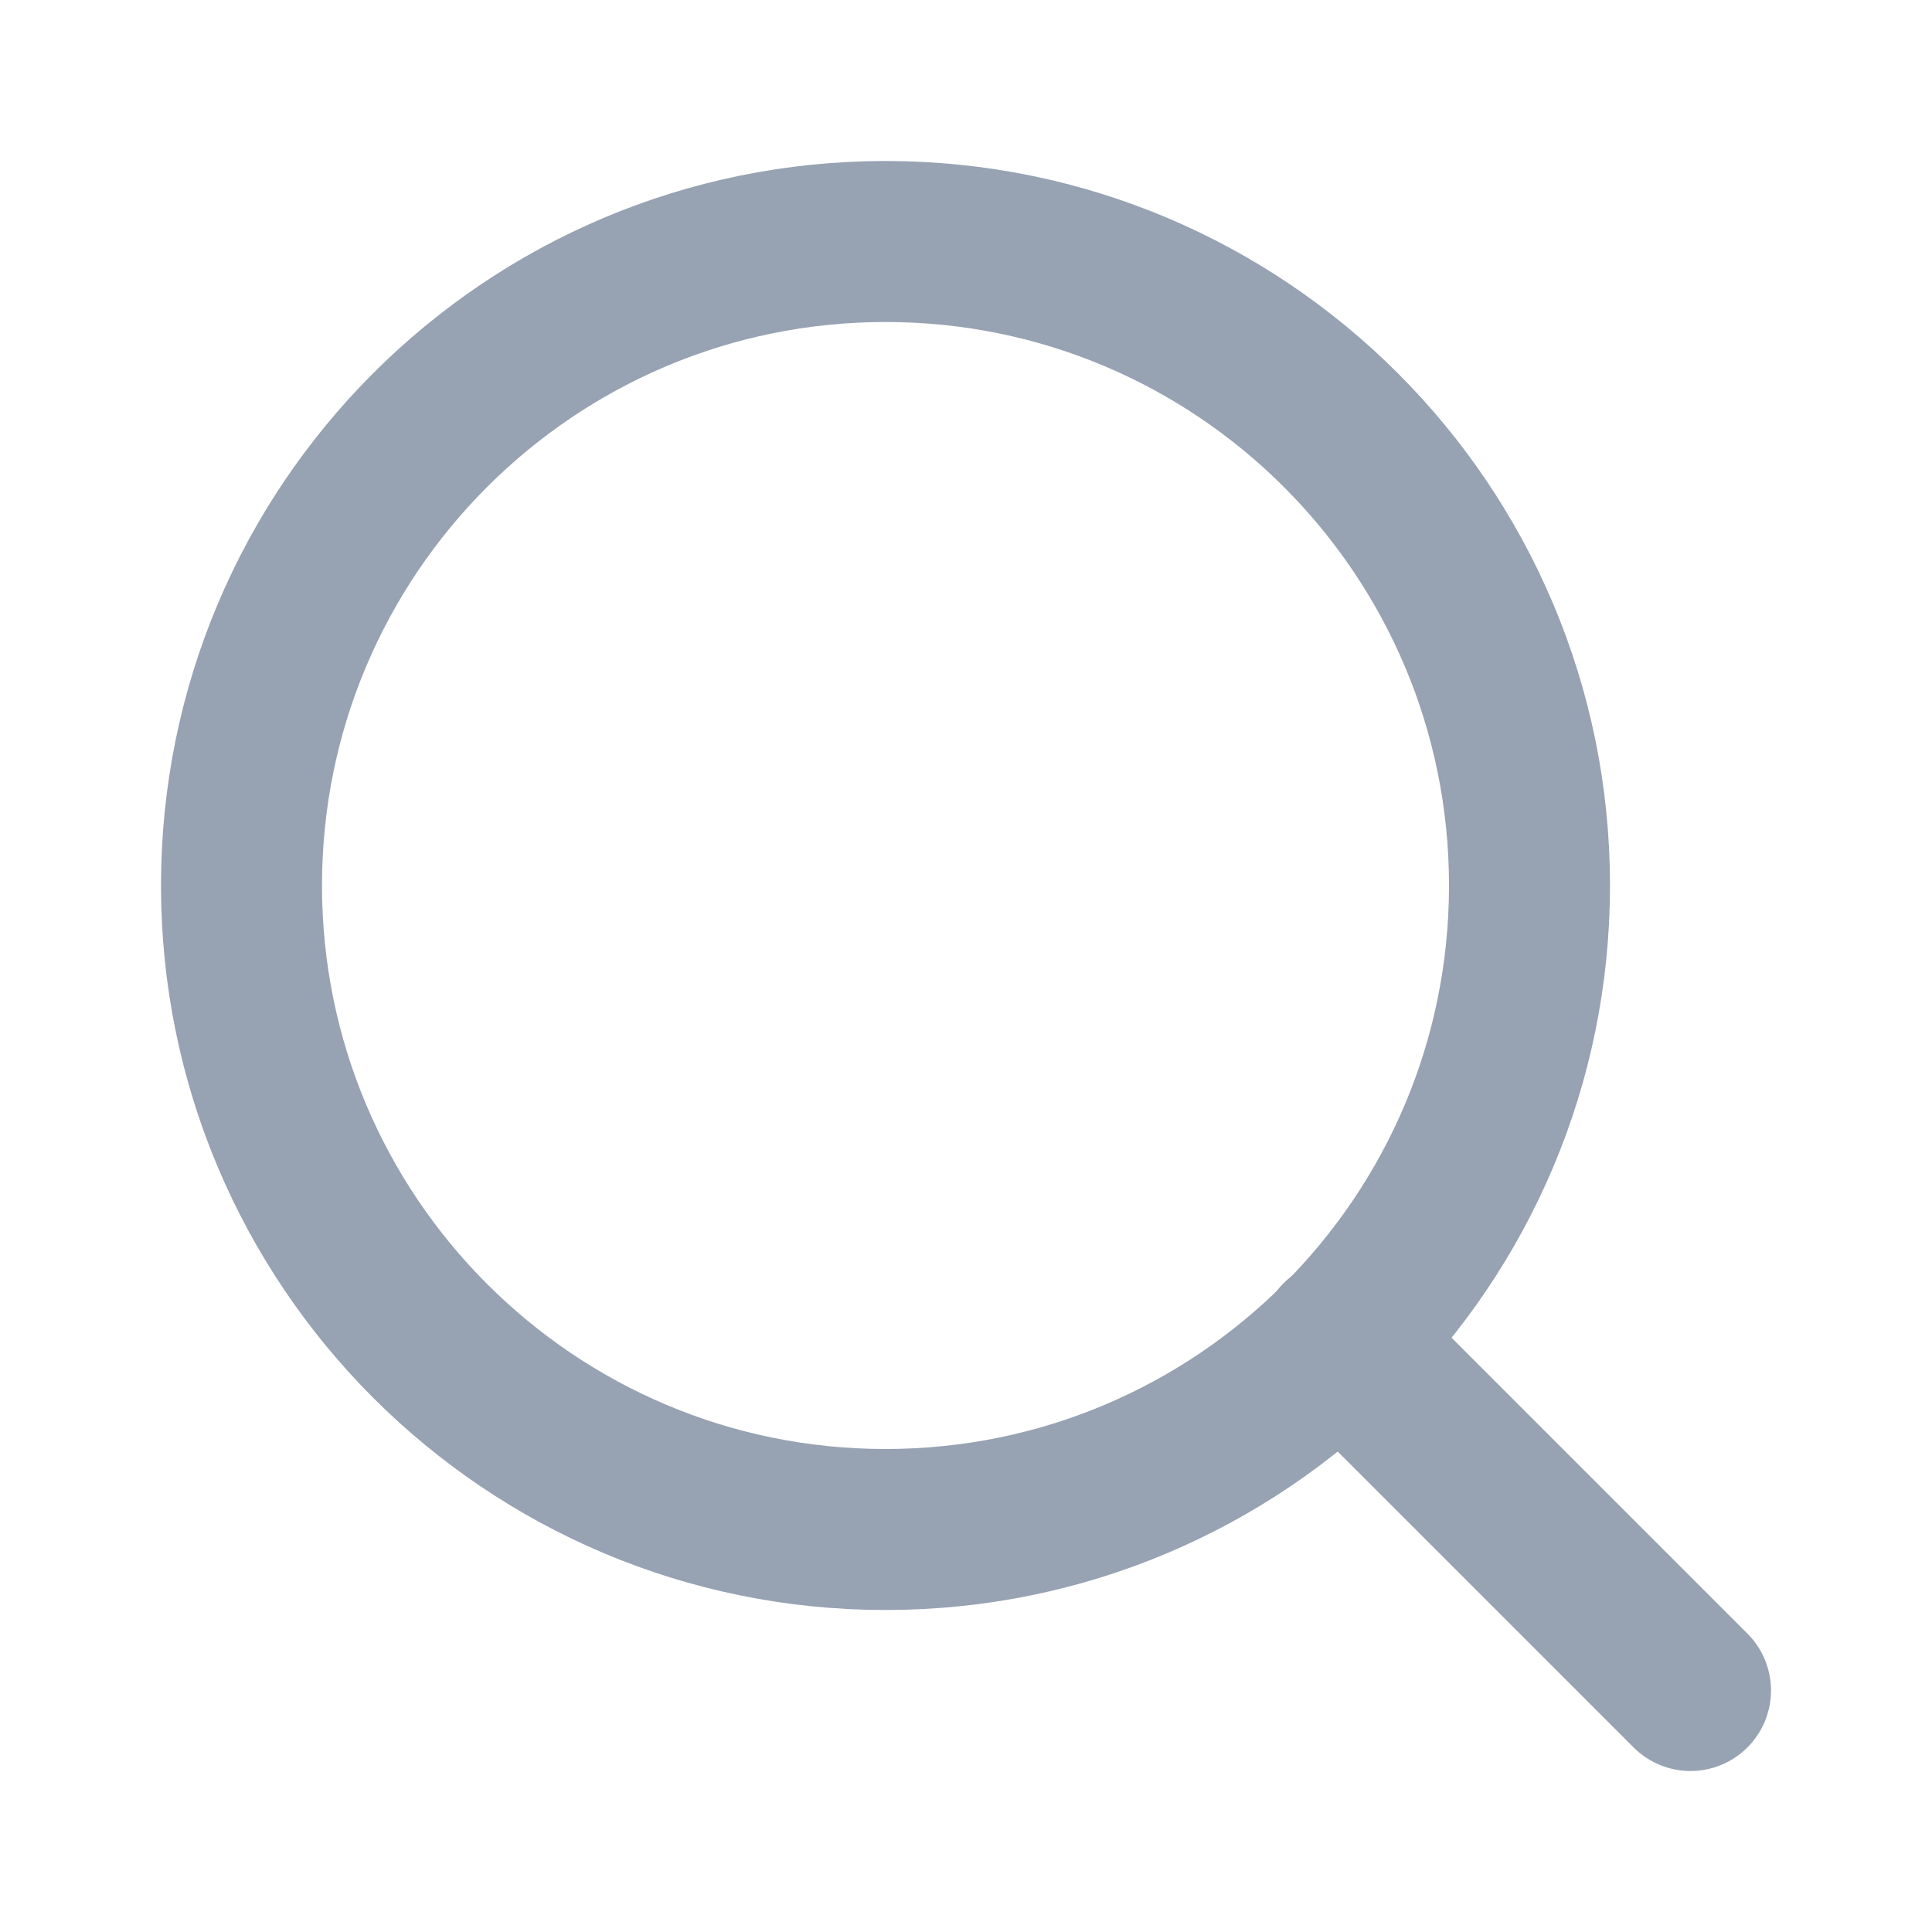
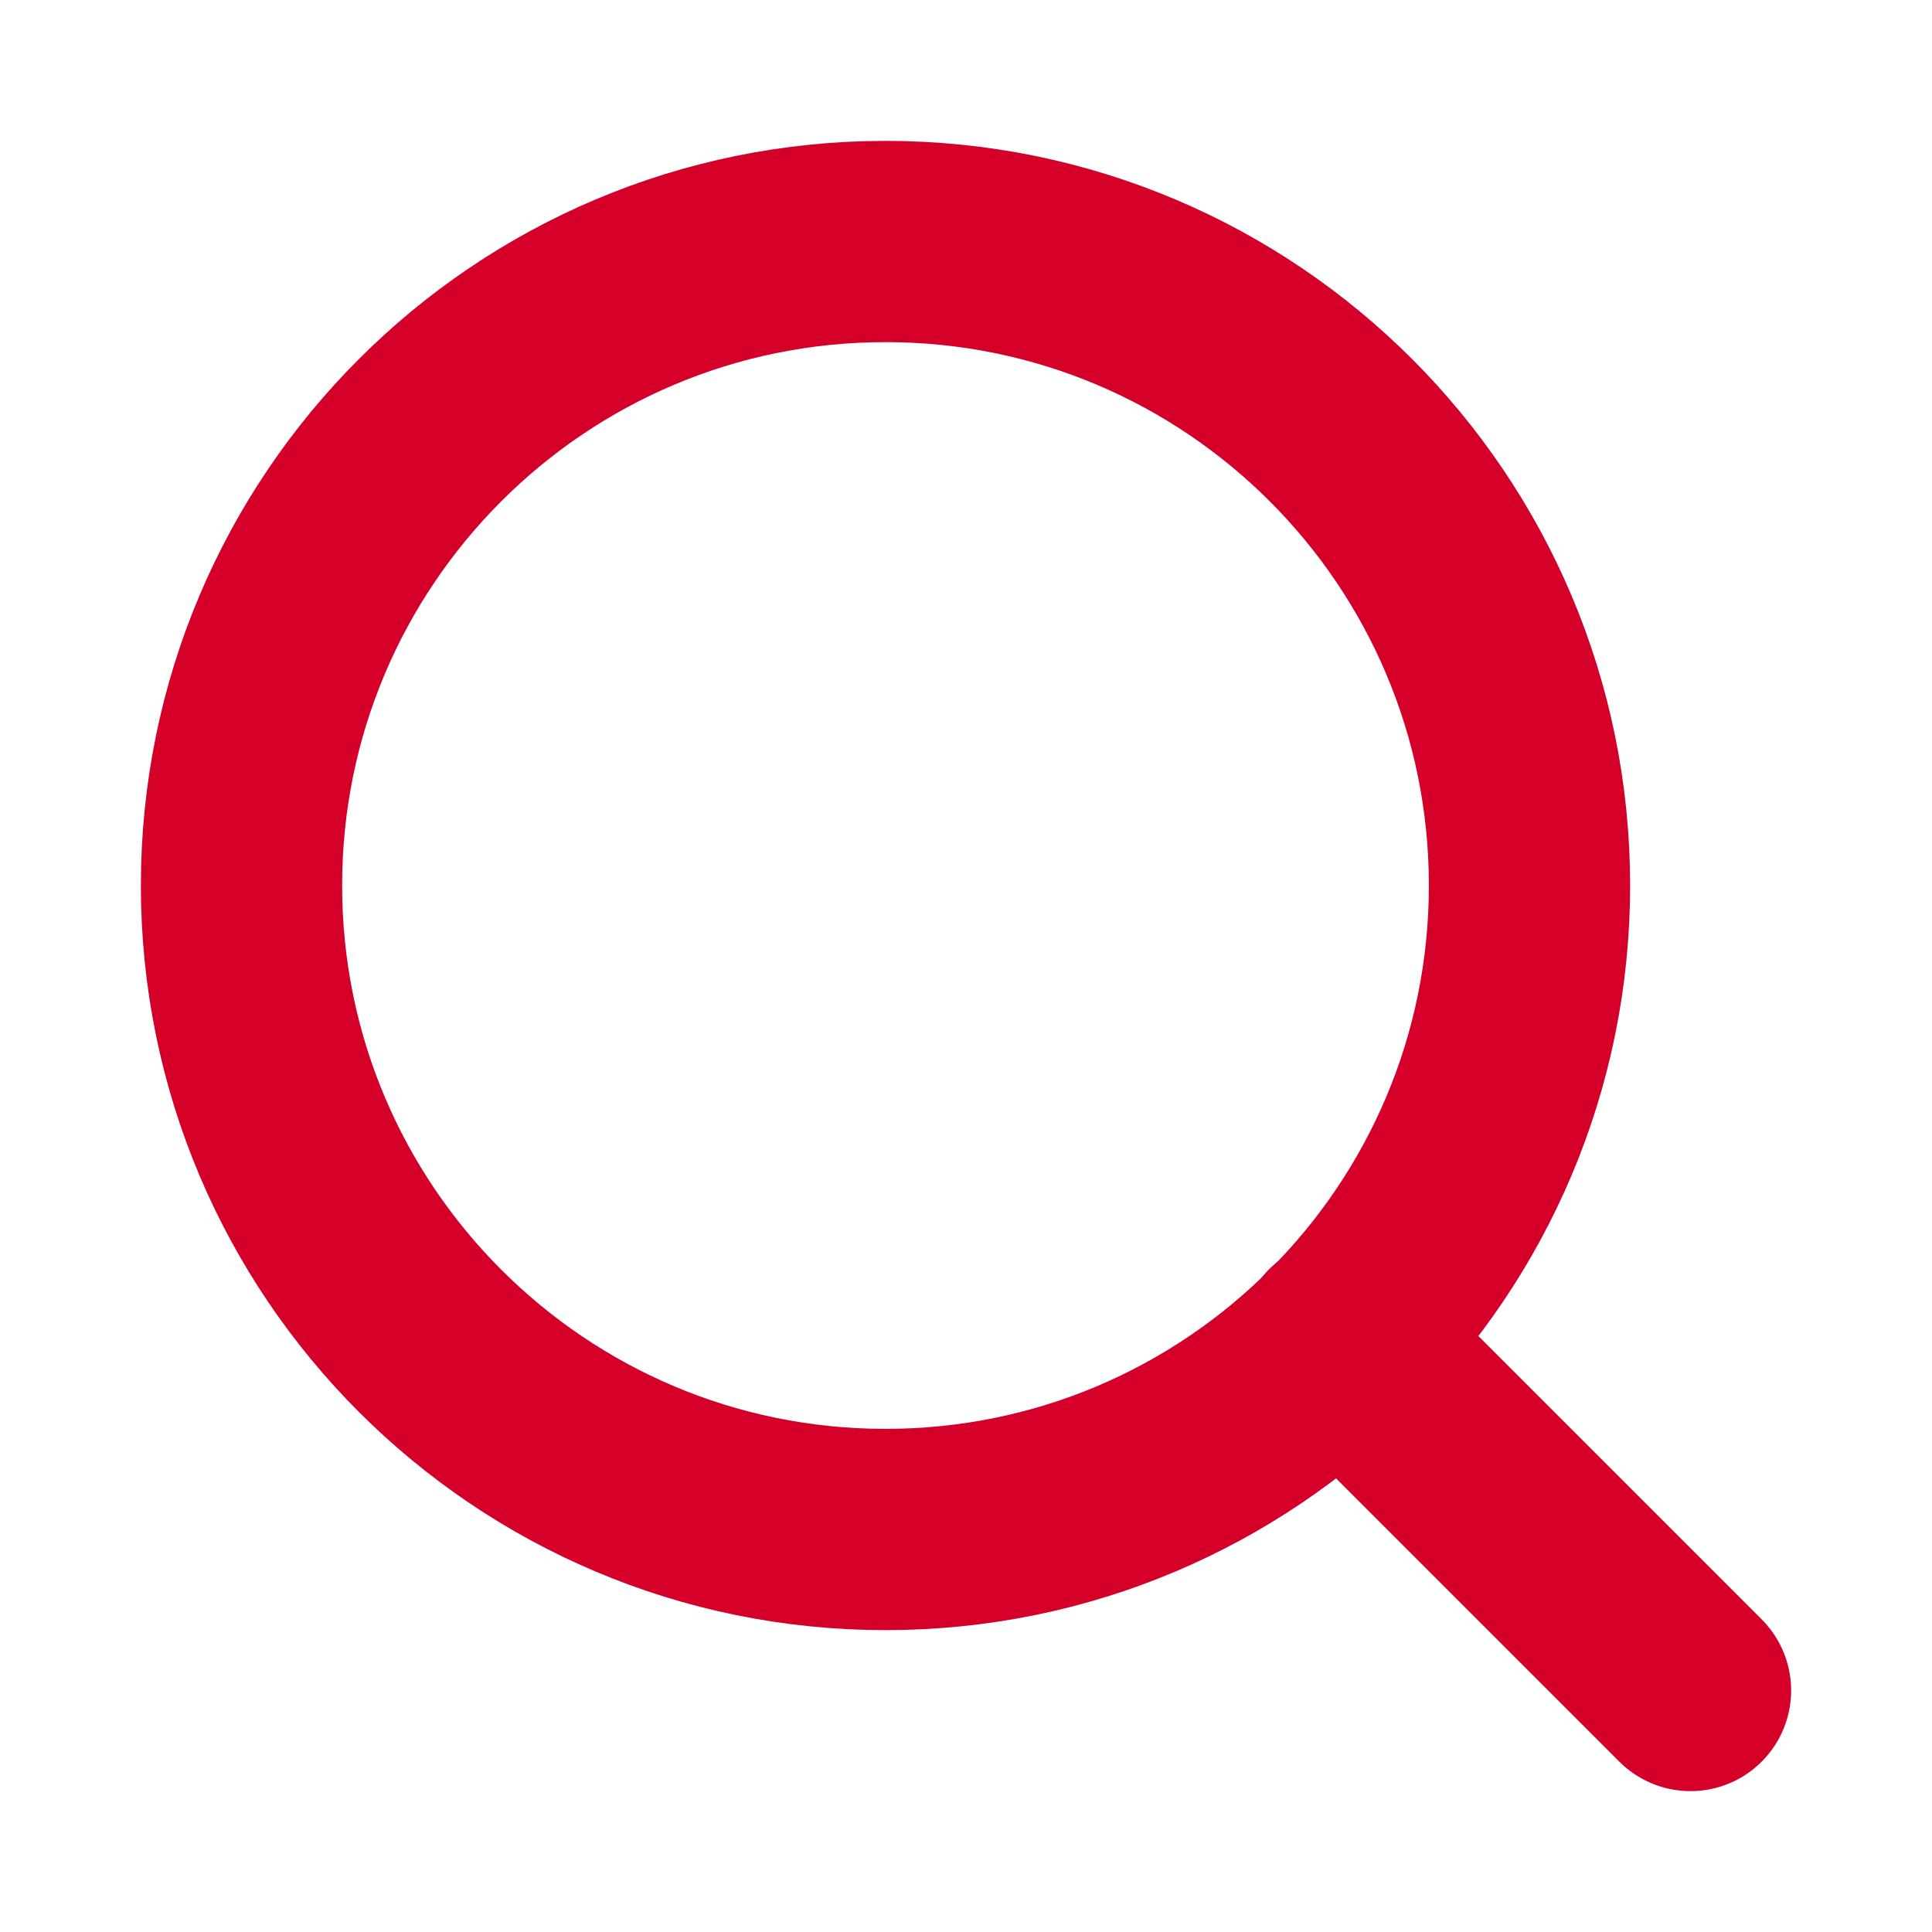
- <svg xmlns="http://www.w3.org/2000/svg" width="24" height="24" viewBox="0 0 24 24" fill="none" stroke="#97a2b2" stroke-width="2" stroke-linecap="round" stroke-linejoin="round" class="feather feather-search">
+ <svg xmlns="http://www.w3.org/2000/svg" width="24" height="24" viewBox="0 0 24 24" fill="none" stroke="#d4002a" stroke-width="2.5" stroke-linecap="round" stroke-linejoin="round" class="feather feather-search">
  <circle cx="11" cy="11" r="8" />
  <line x1="21" y1="21" x2="16.65" y2="16.65" />
</svg>
